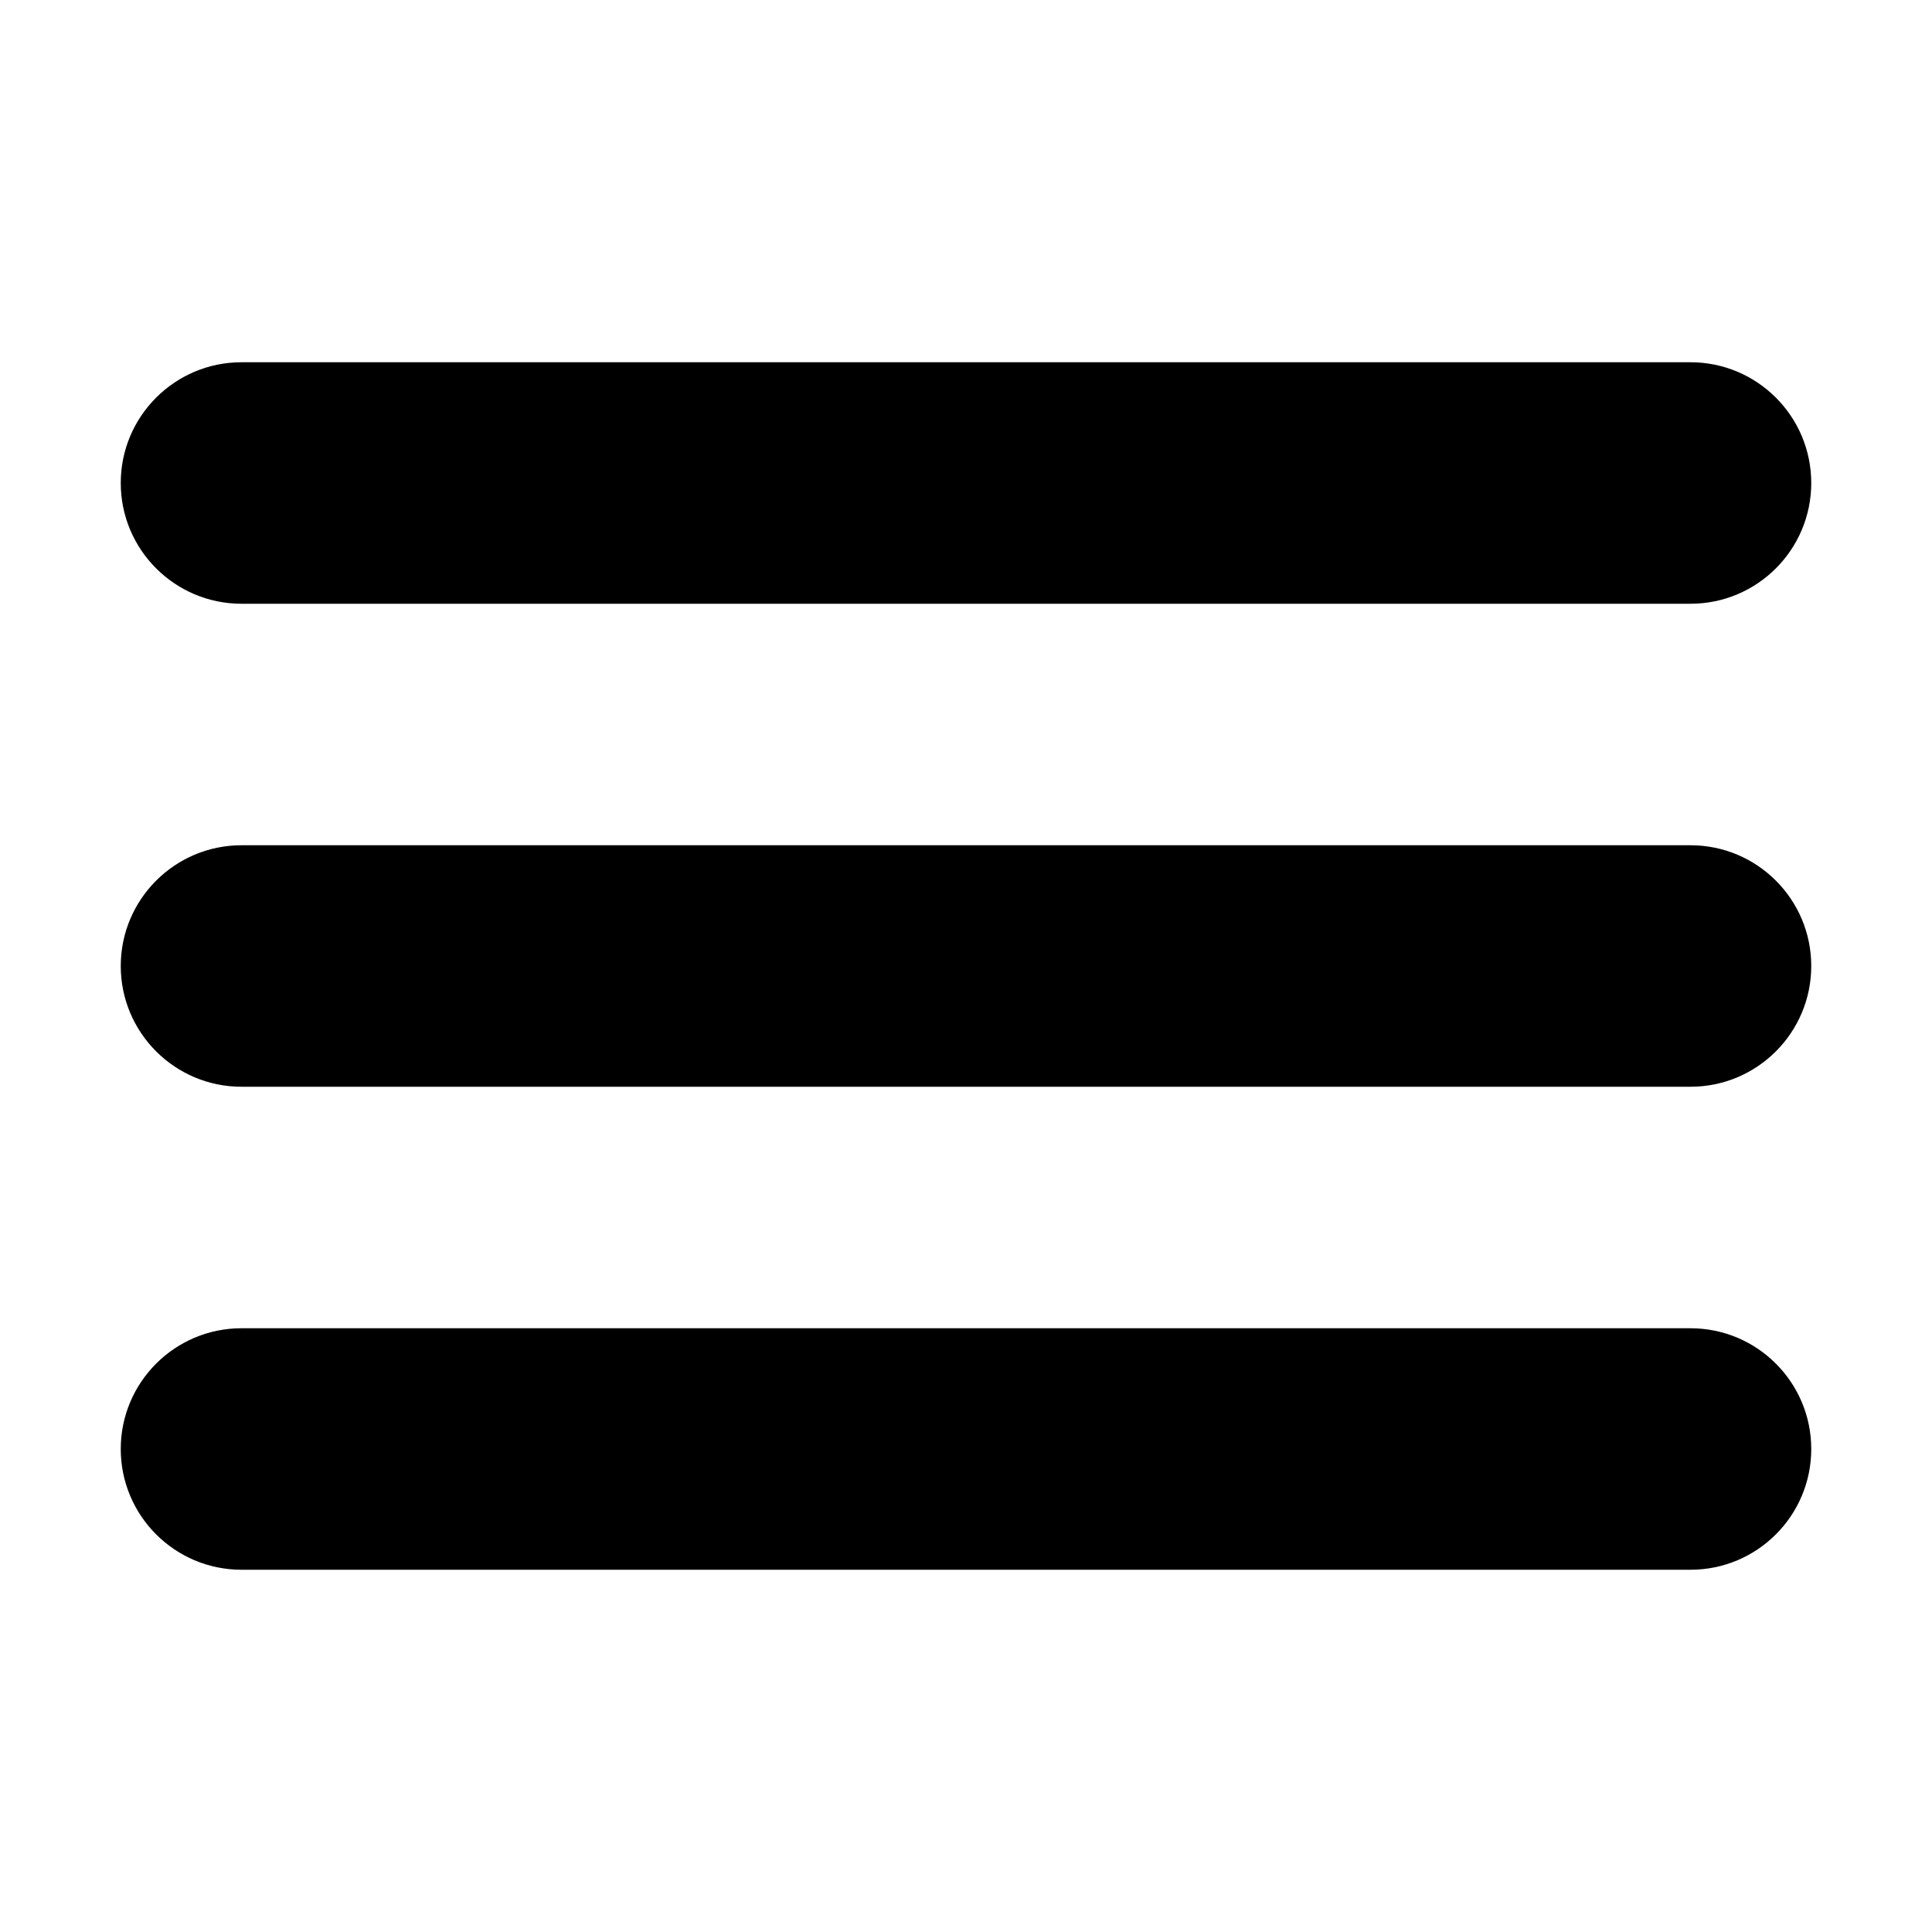
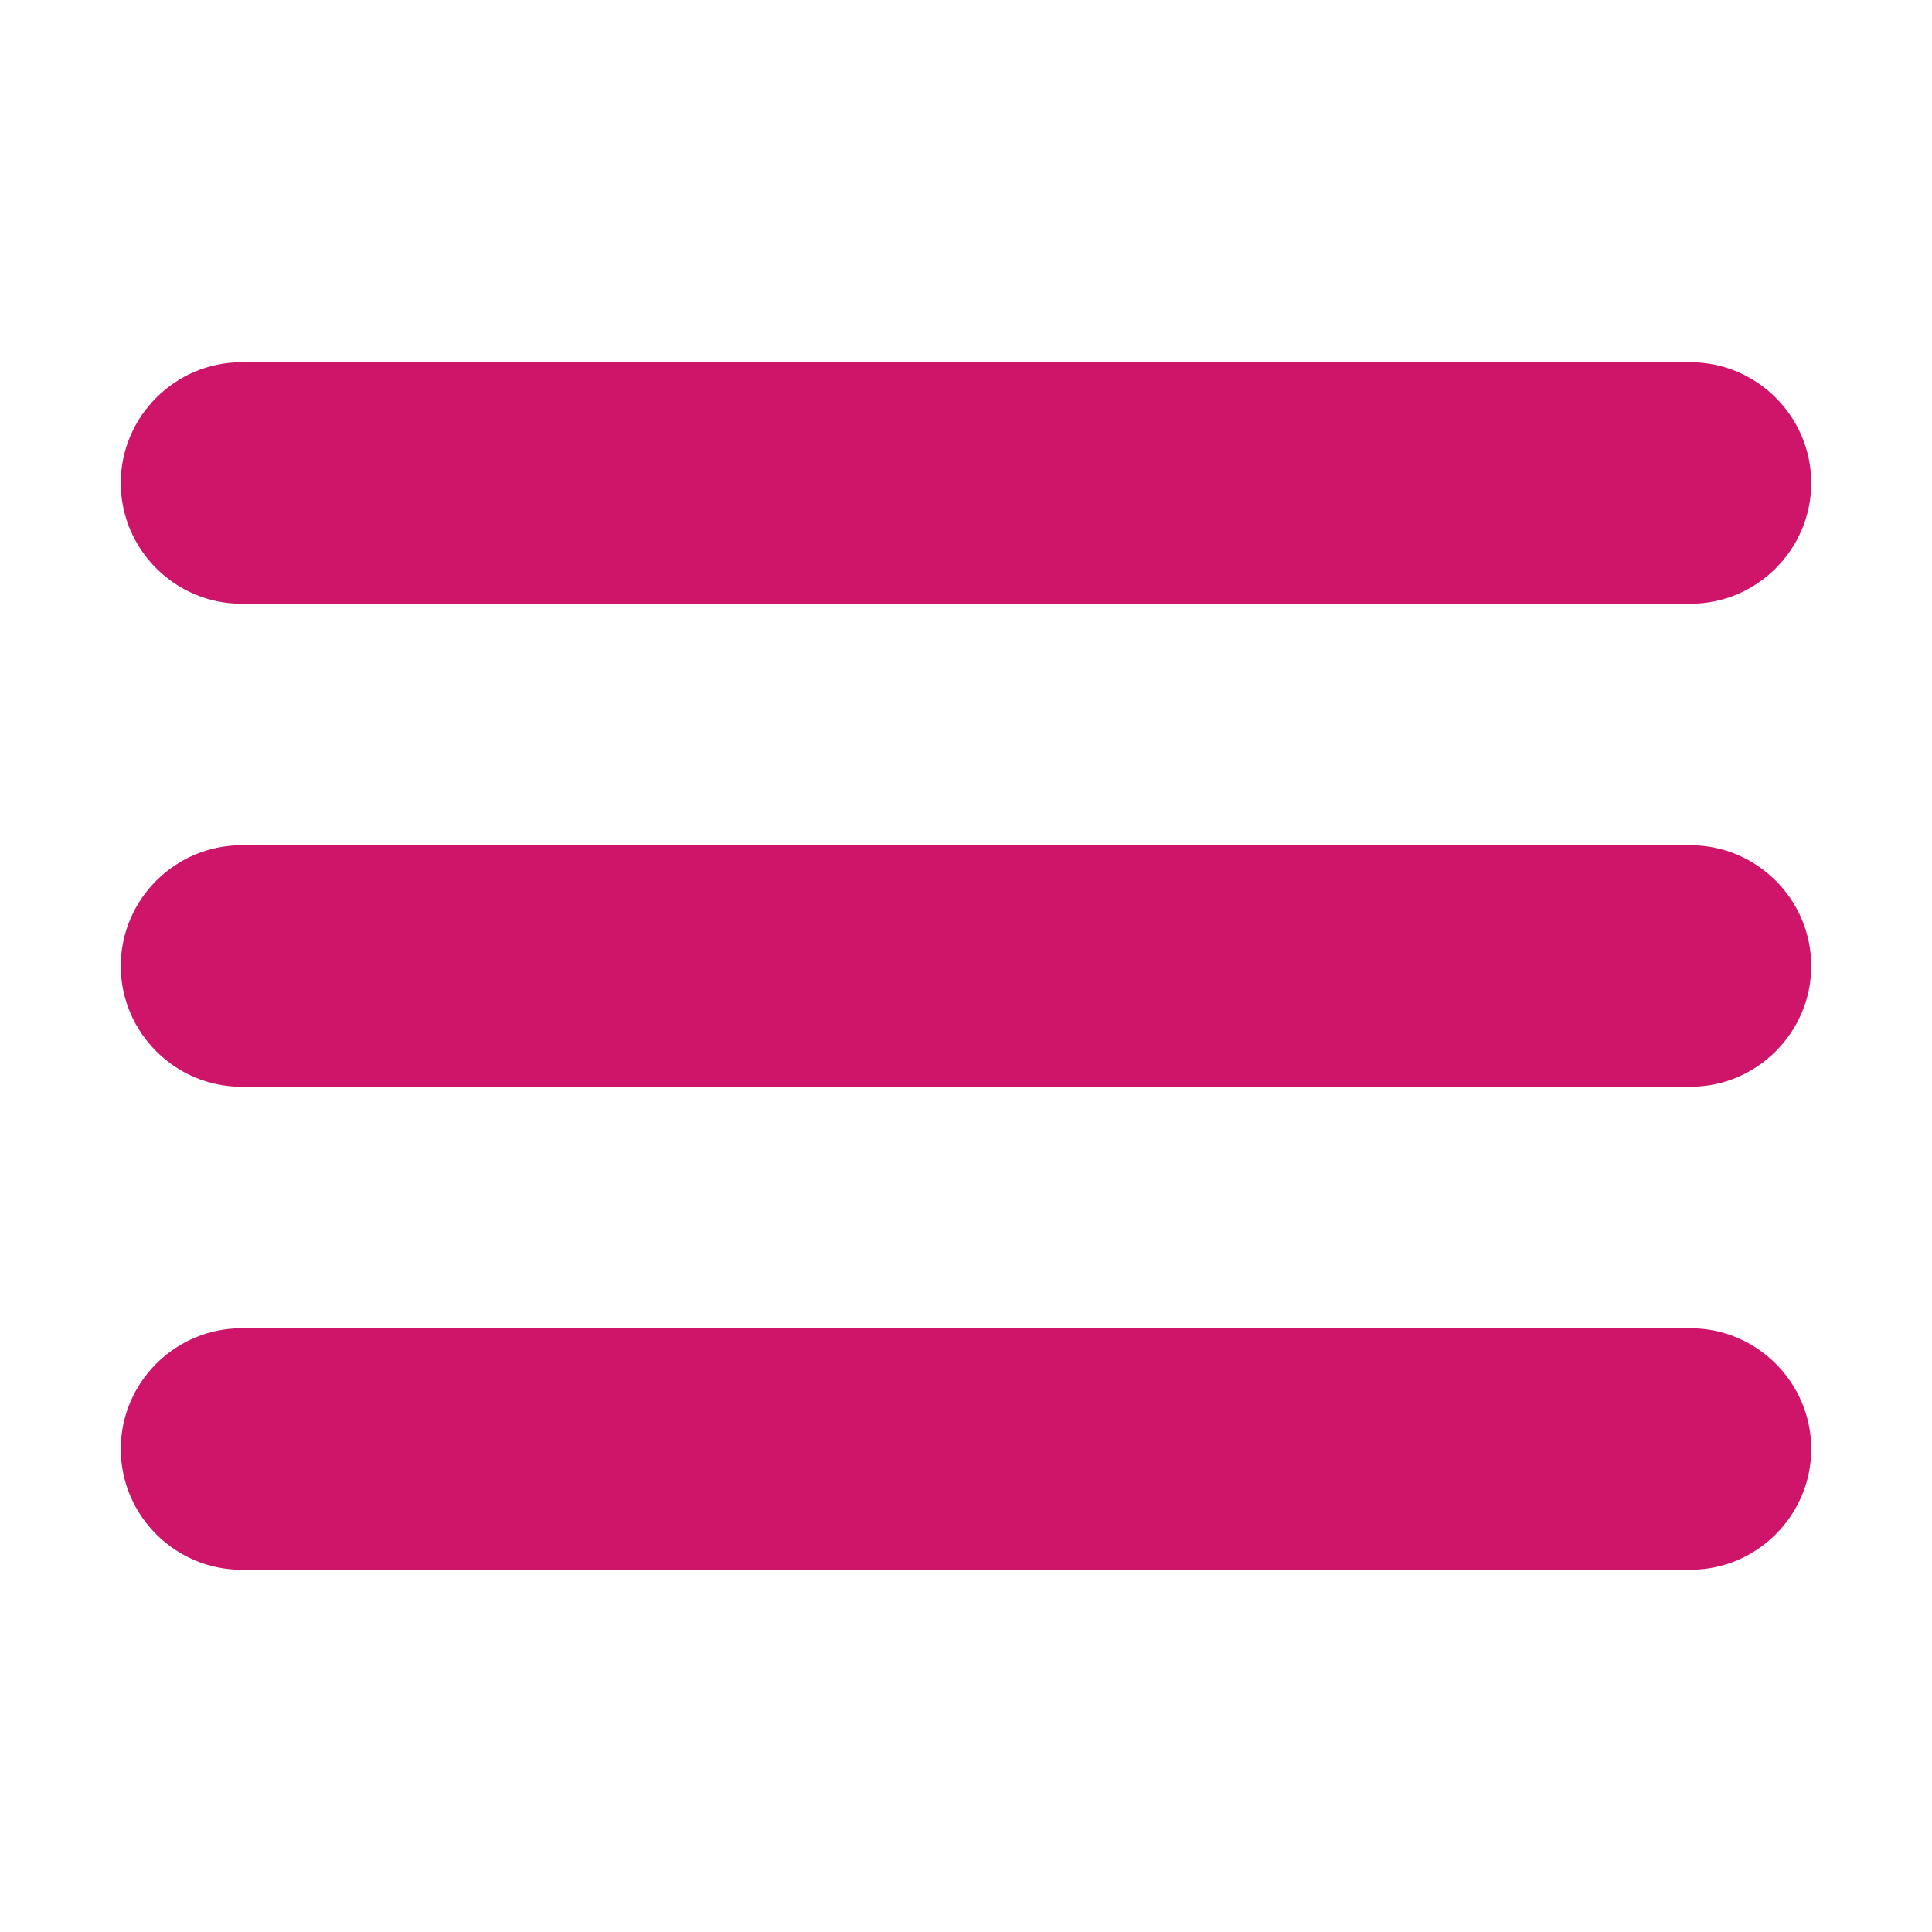
- <svg xmlns="http://www.w3.org/2000/svg" height="32px" id="Layer_1" style="enable-background:new 0 0 32 32;" version="1.1" viewBox="0 0 32 32" width="32px" xml:space="preserve">
-   <path d="M4,10h24c1.104,0,2-0.896,2-2s-0.896-2-2-2H4C2.896,6,2,6.896,2,8S2.896,10,4,10z M28,14H4c-1.104,0-2,0.896-2,2  s0.896,2,2,2h24c1.104,0,2-0.896,2-2S29.104,14,28,14z M28,22H4c-1.104,0-2,0.896-2,2s0.896,2,2,2h24c1.104,0,2-0.896,2-2  S29.104,22,28,22z" />
+ <svg xmlns="http://www.w3.org/2000/svg" version="1.1" id="Layer_1" x="0px" y="0px" viewBox="-379 291 32 32" enable-background="new -379 291 32 32" xml:space="preserve">
+   <path fill="#CE1569" d="M-375,301h24c1.1,0,2-0.9,2-2s-0.9-2-2-2h-24c-1.1,0-2,0.9-2,2S-376.1,301-375,301z M-351,305h-24  c-1.1,0-2,0.9-2,2s0.9,2,2,2h24c1.1,0,2-0.9,2-2S-349.9,305-351,305z M-351,313h-24c-1.1,0-2,0.9-2,2s0.9,2,2,2h24c1.1,0,2-0.9,2-2  S-349.9,313-351,313z" />
</svg>
